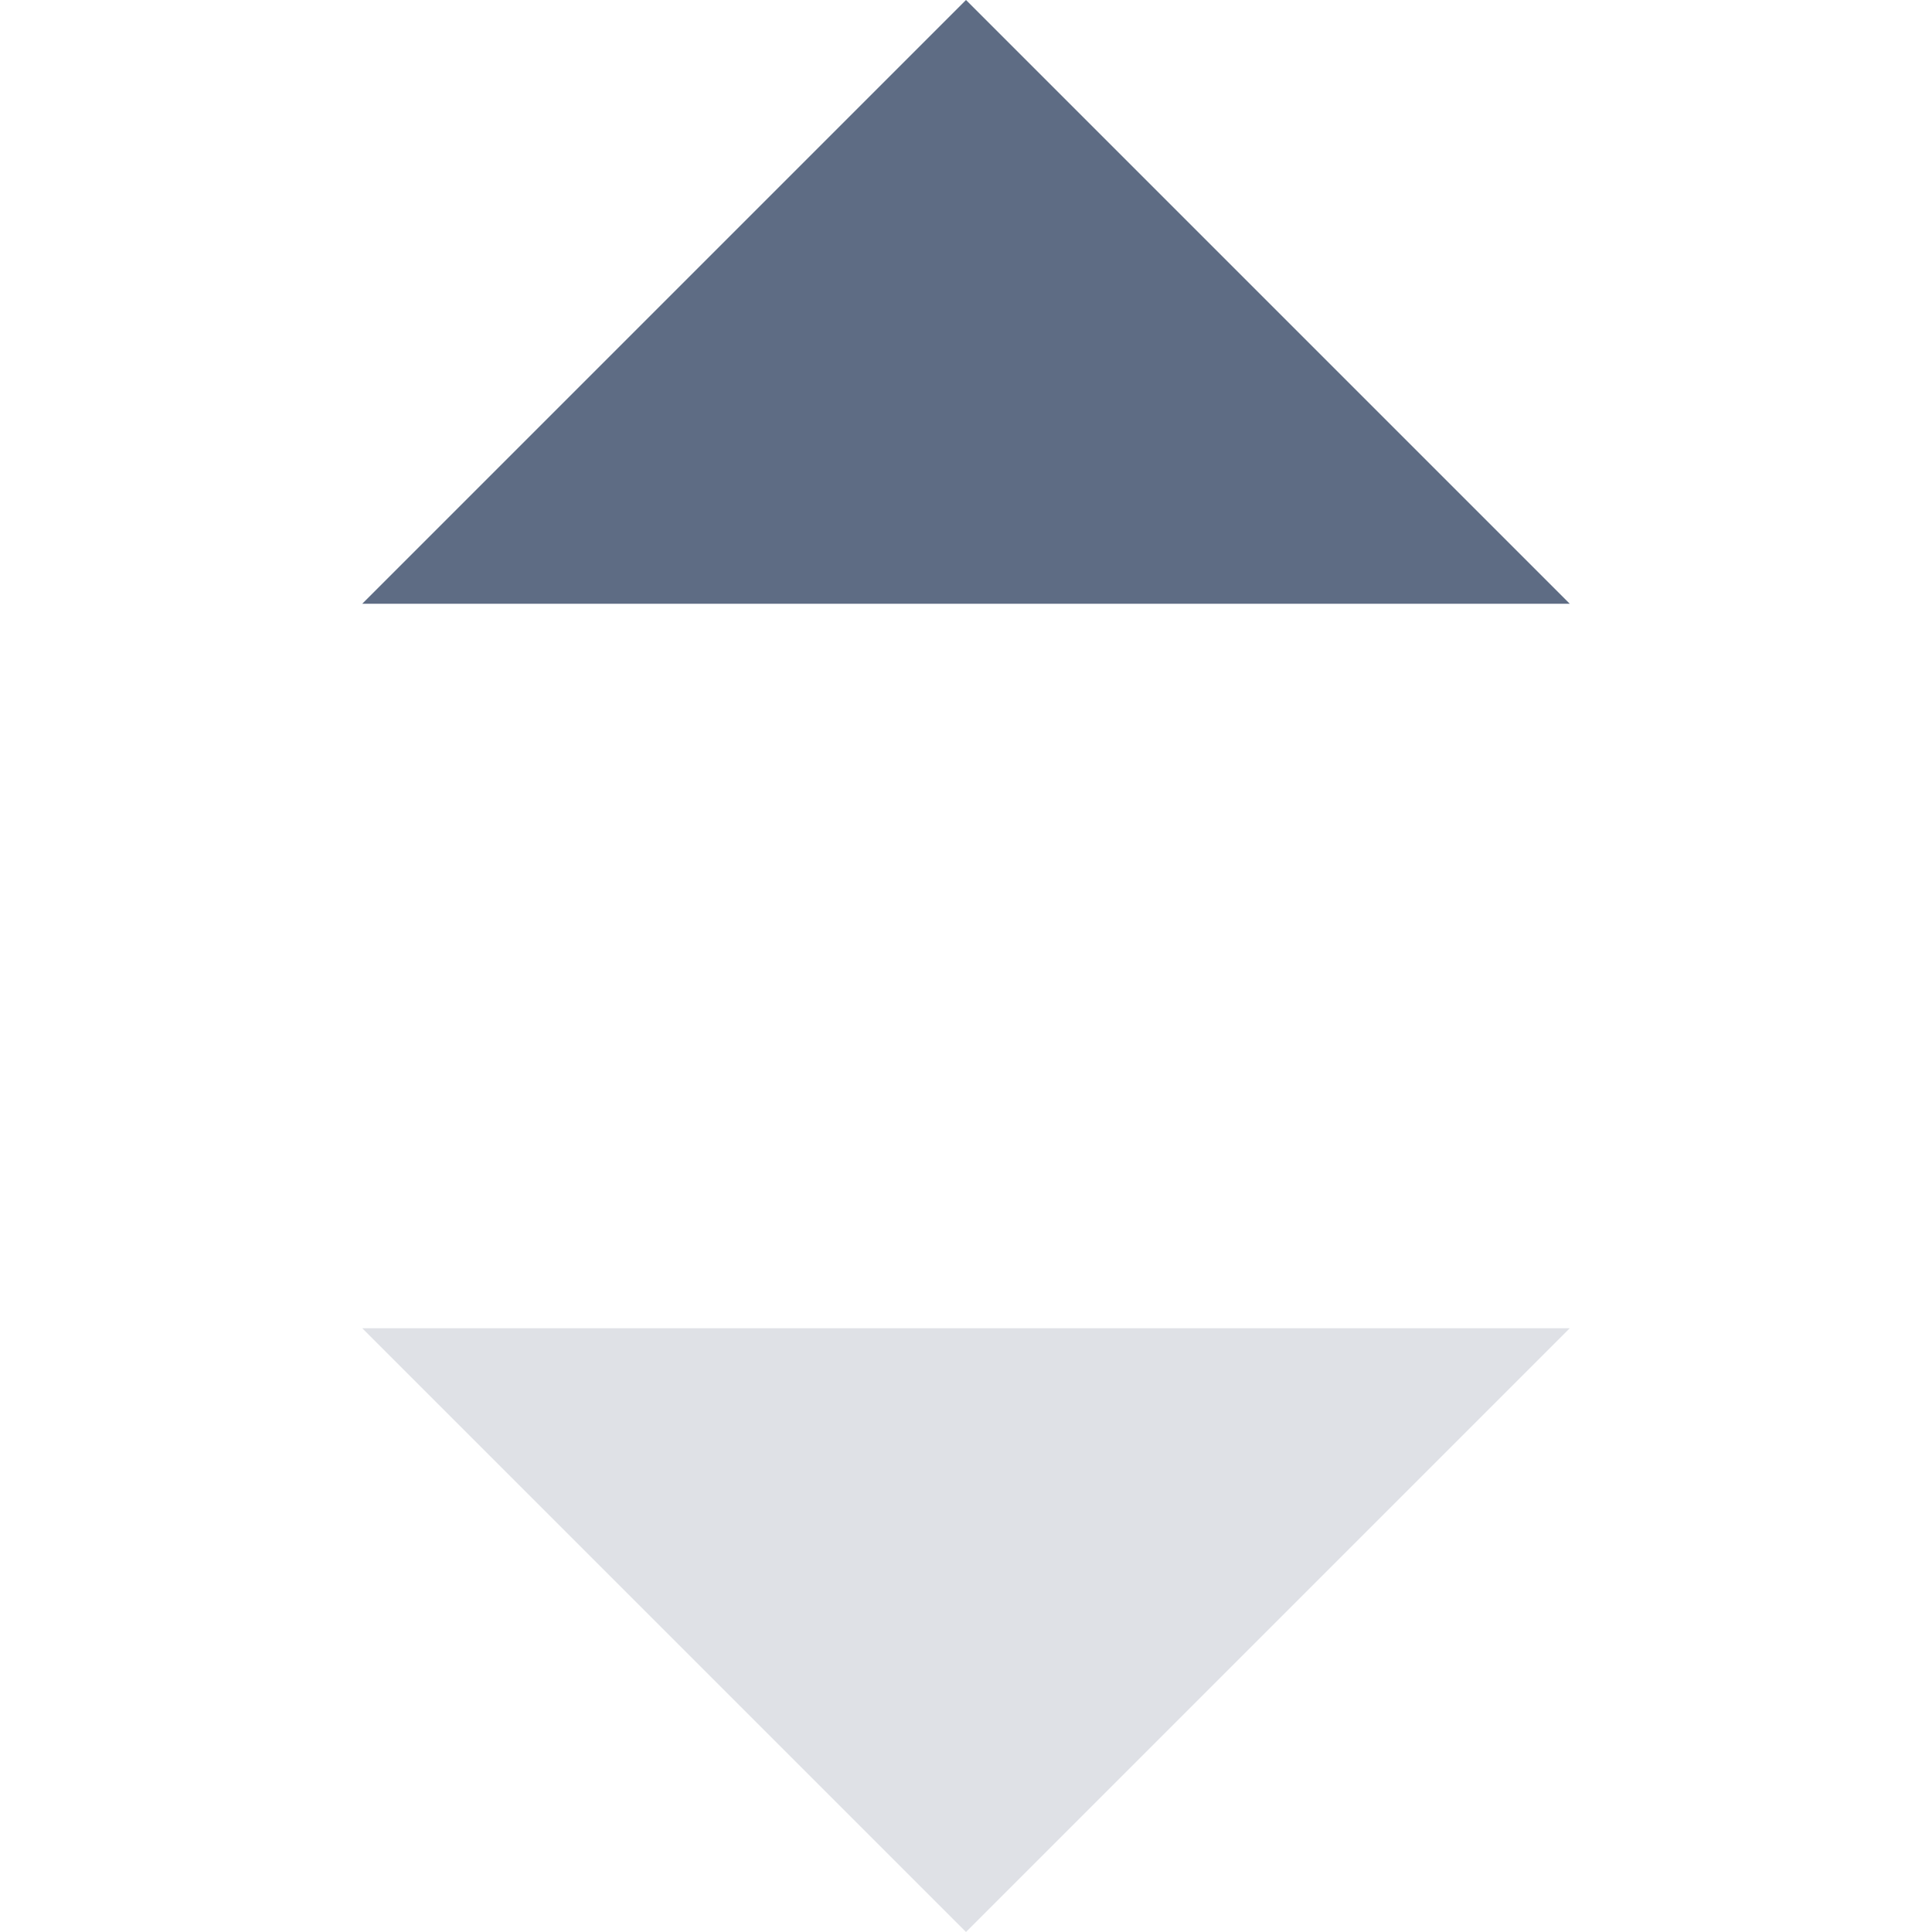
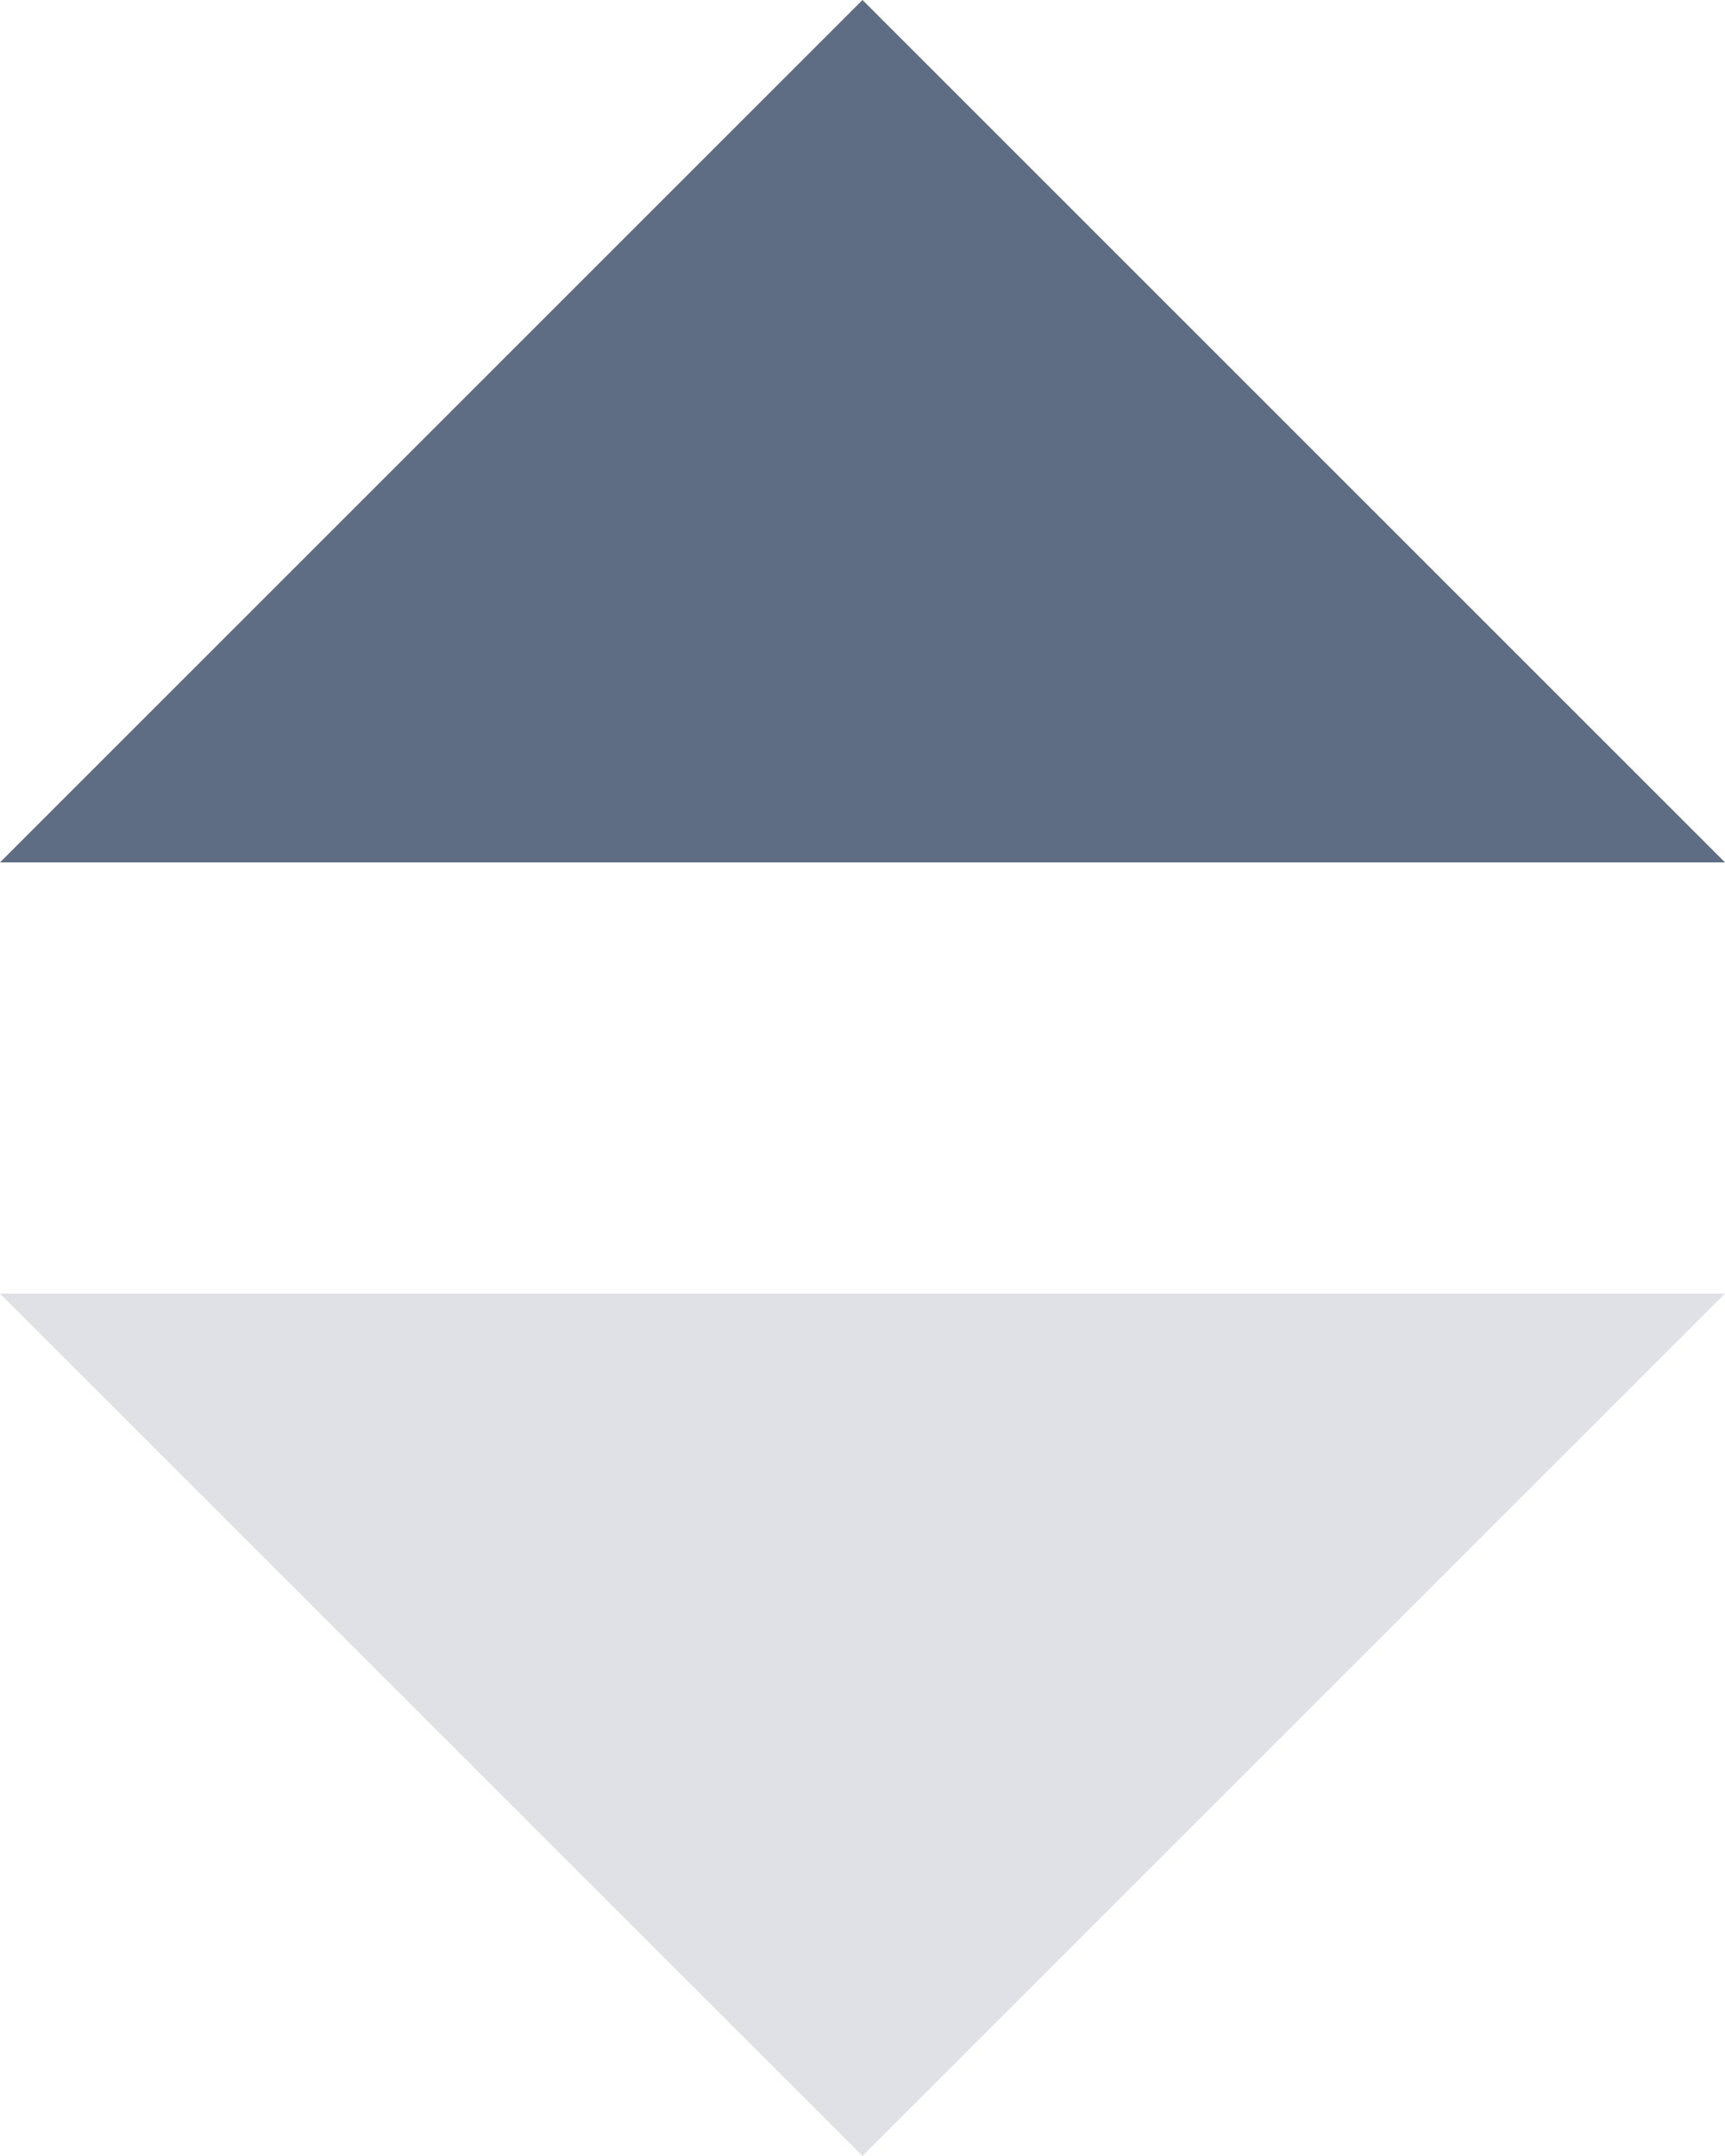
- <svg xmlns="http://www.w3.org/2000/svg" t="1561547743103" class="icon" viewBox="0 0 1024 1024" version="1.1" p-id="5171" width="200" height="200">
-   <defs>
-     <style type="text/css" />
-   </defs>
-   <path d="M512 0l320 320H192z" fill="#5E6C84" p-id="5172" />
-   <path d="M512 1024l320-320H192z" fill="#DFE1E6" p-id="5173" />
+ <svg xmlns="http://www.w3.org/2000/svg" width="8px" height="10px" viewBox="0 0 8 10" version="1.1">
+   <g id="table--/-sorter-/-default-copy-5" stroke="none" stroke-width="1" fill="none" fill-rule="evenodd">
+     <g id="table--/-sorter-/-_part-/-selected" fill="#5E6C84">
+       <polygon id="Triangle" points="4 -2.22044605e-15 8 4 0 4" />
+     </g>
+     <g id="table--/-sorter-/-_part-/-default" transform="translate(4, 8) scale(1, -1) translate(-4, -8) translate(0, 6)" fill="#DFE1E6">
+       <polygon id="Triangle" points="4 0 8 4 0 4" />
+     </g>
+   </g>
</svg>
